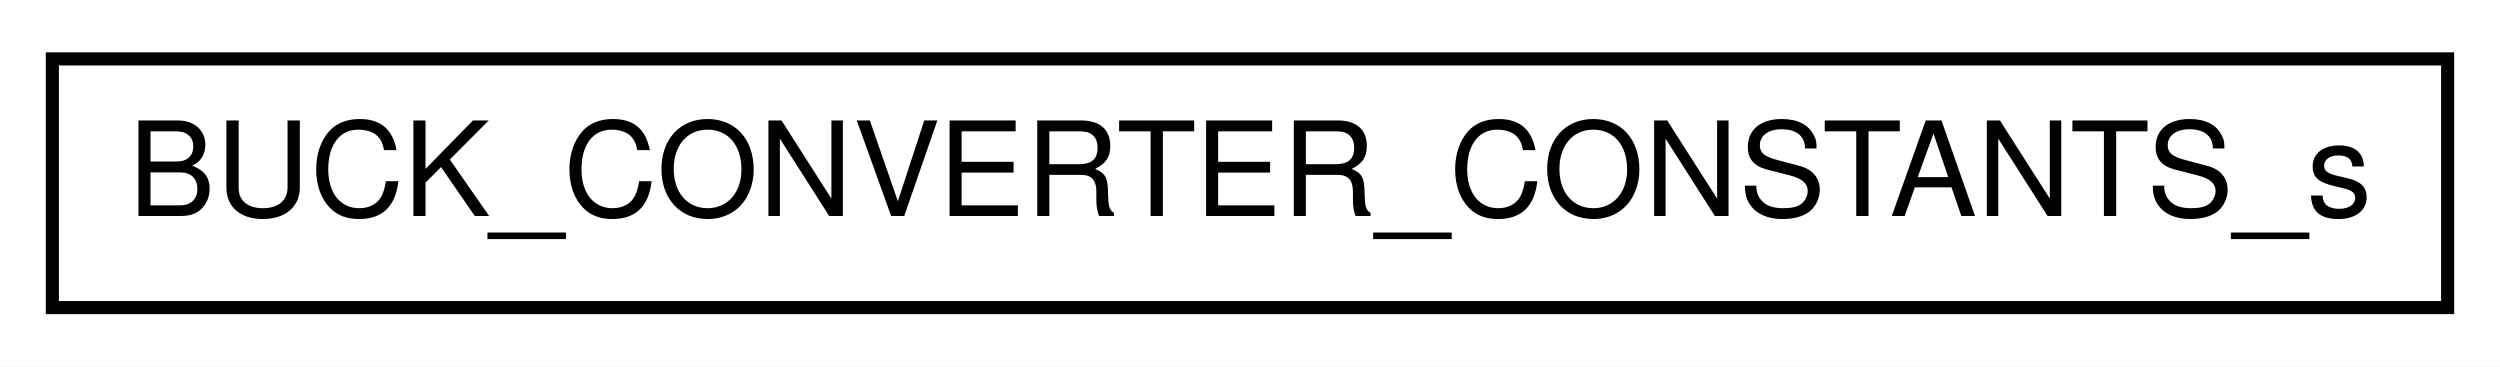
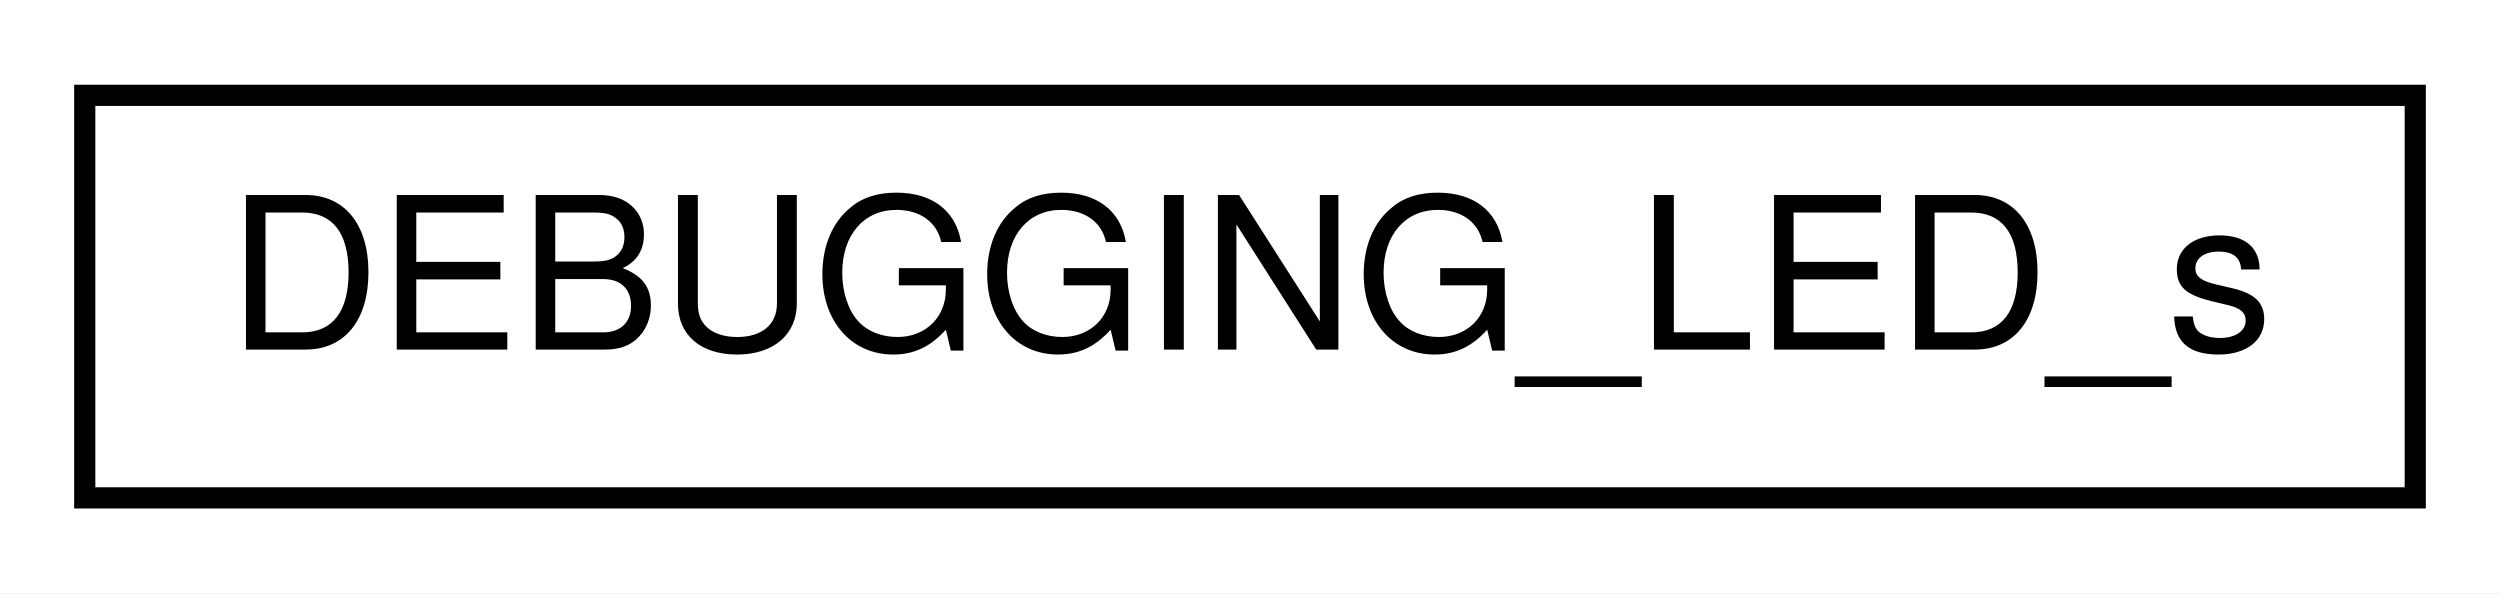
- <svg xmlns="http://www.w3.org/2000/svg" xmlns:xlink="http://www.w3.org/1999/xlink" width="191pt" height="28pt" viewBox="0.00 0.00 191.00 28.00">
+ <svg xmlns="http://www.w3.org/2000/svg" xmlns:xlink="http://www.w3.org/1999/xlink" width="118pt" height="28pt" viewBox="0.00 0.00 118.00 28.00">
  <g id="graph0" class="graph" transform="scale(1 1) rotate(0) translate(4 24)">
-     <polygon fill="white" stroke="transparent" points="-4,4 -4,-24 187,-24 187,4 -4,4" />
+     <polygon fill="white" stroke="transparent" points="-4,4 -4,-24 114,-24 114,4 -4,4" />
    <g id="node1" class="node">
      <g id="a_node1">
-         <a xlink:href="a01665.html" target="_top" xlink:title="Structure providing all public enumerated lists of constants.">
-           <polygon fill="white" stroke="black" points="0,-0.5 0,-19.5 183,-19.5 183,-0.5 0,-0.5" />
-           <text text-anchor="middle" x="91.5" y="-7.5" font-family="Helvetica,sans-Serif" font-size="10.00">BUCK_CONVERTER_CONSTANTS_s</text>
+         <a xlink:href="a01569.html" target="_top" xlink:title="Debugging LED settings data object.">
+           <polygon fill="white" stroke="black" points="0,-0.5 0,-19.5 110,-19.5 110,-0.5 0,-0.5" />
+           <text text-anchor="middle" x="55" y="-7.5" font-family="Helvetica,sans-Serif" font-size="10.00">DEBUGGING_LED_s</text>
        </a>
      </g>
    </g>
  </g>
</svg>
